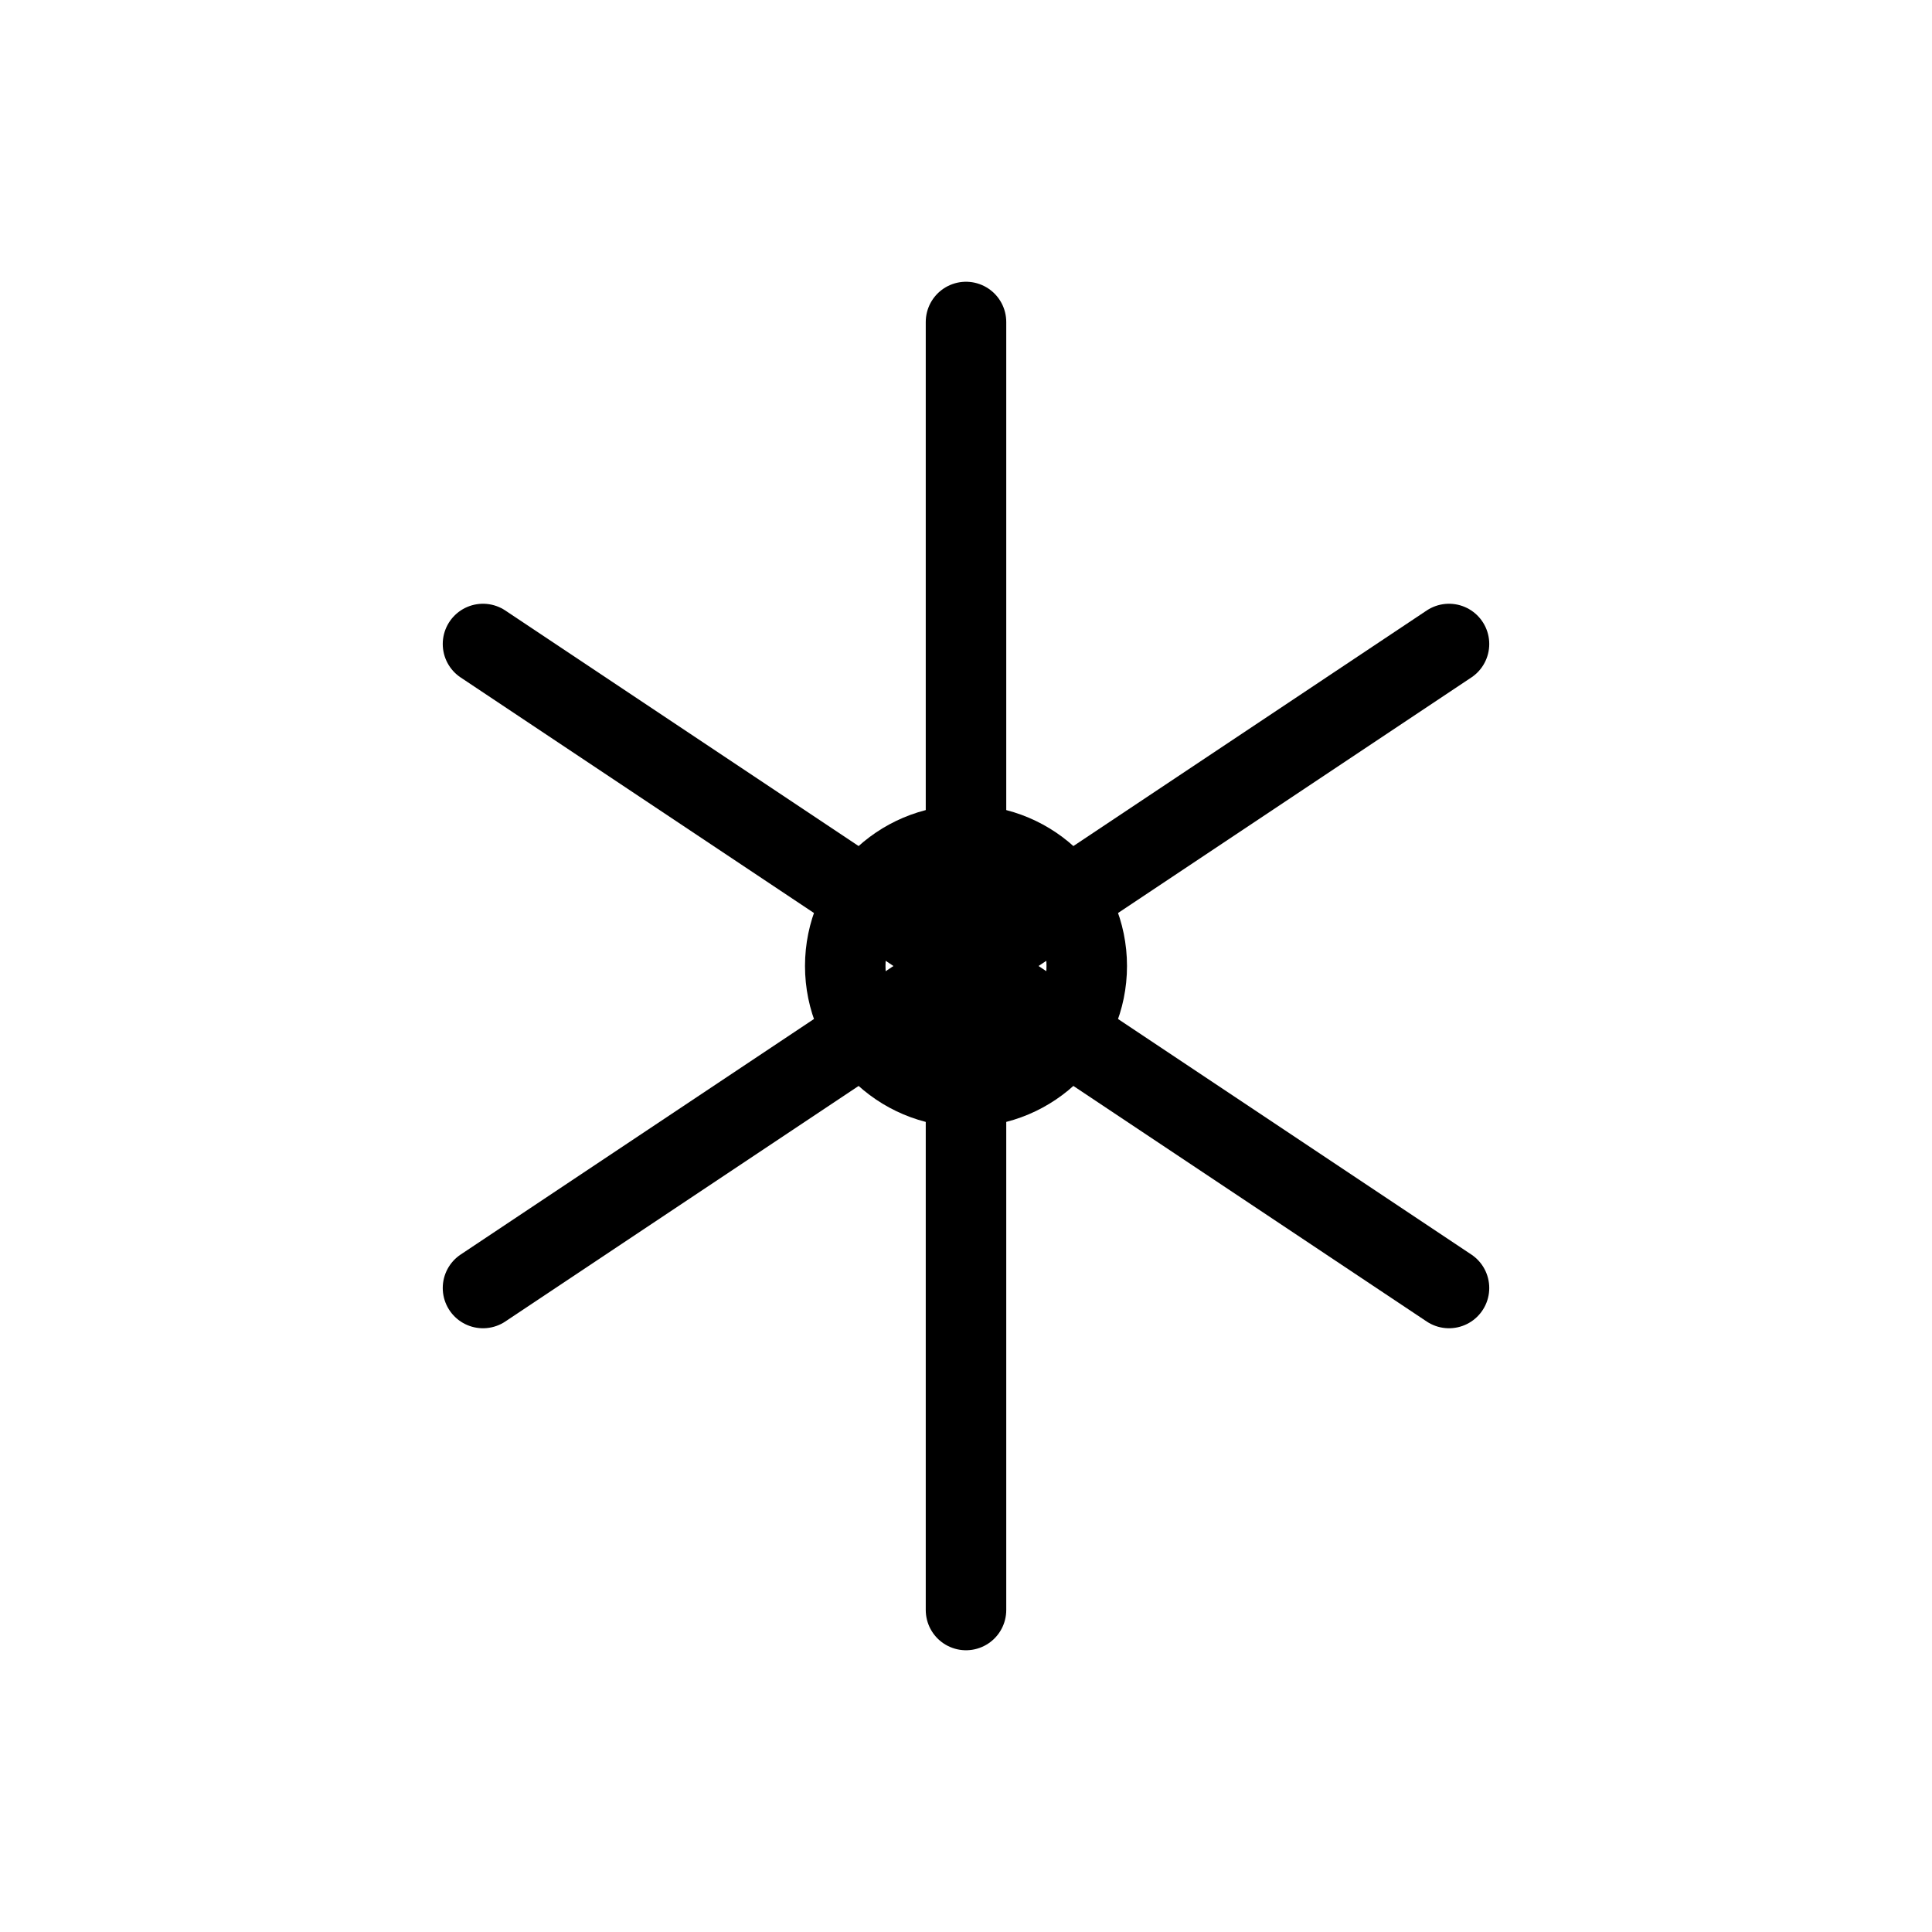
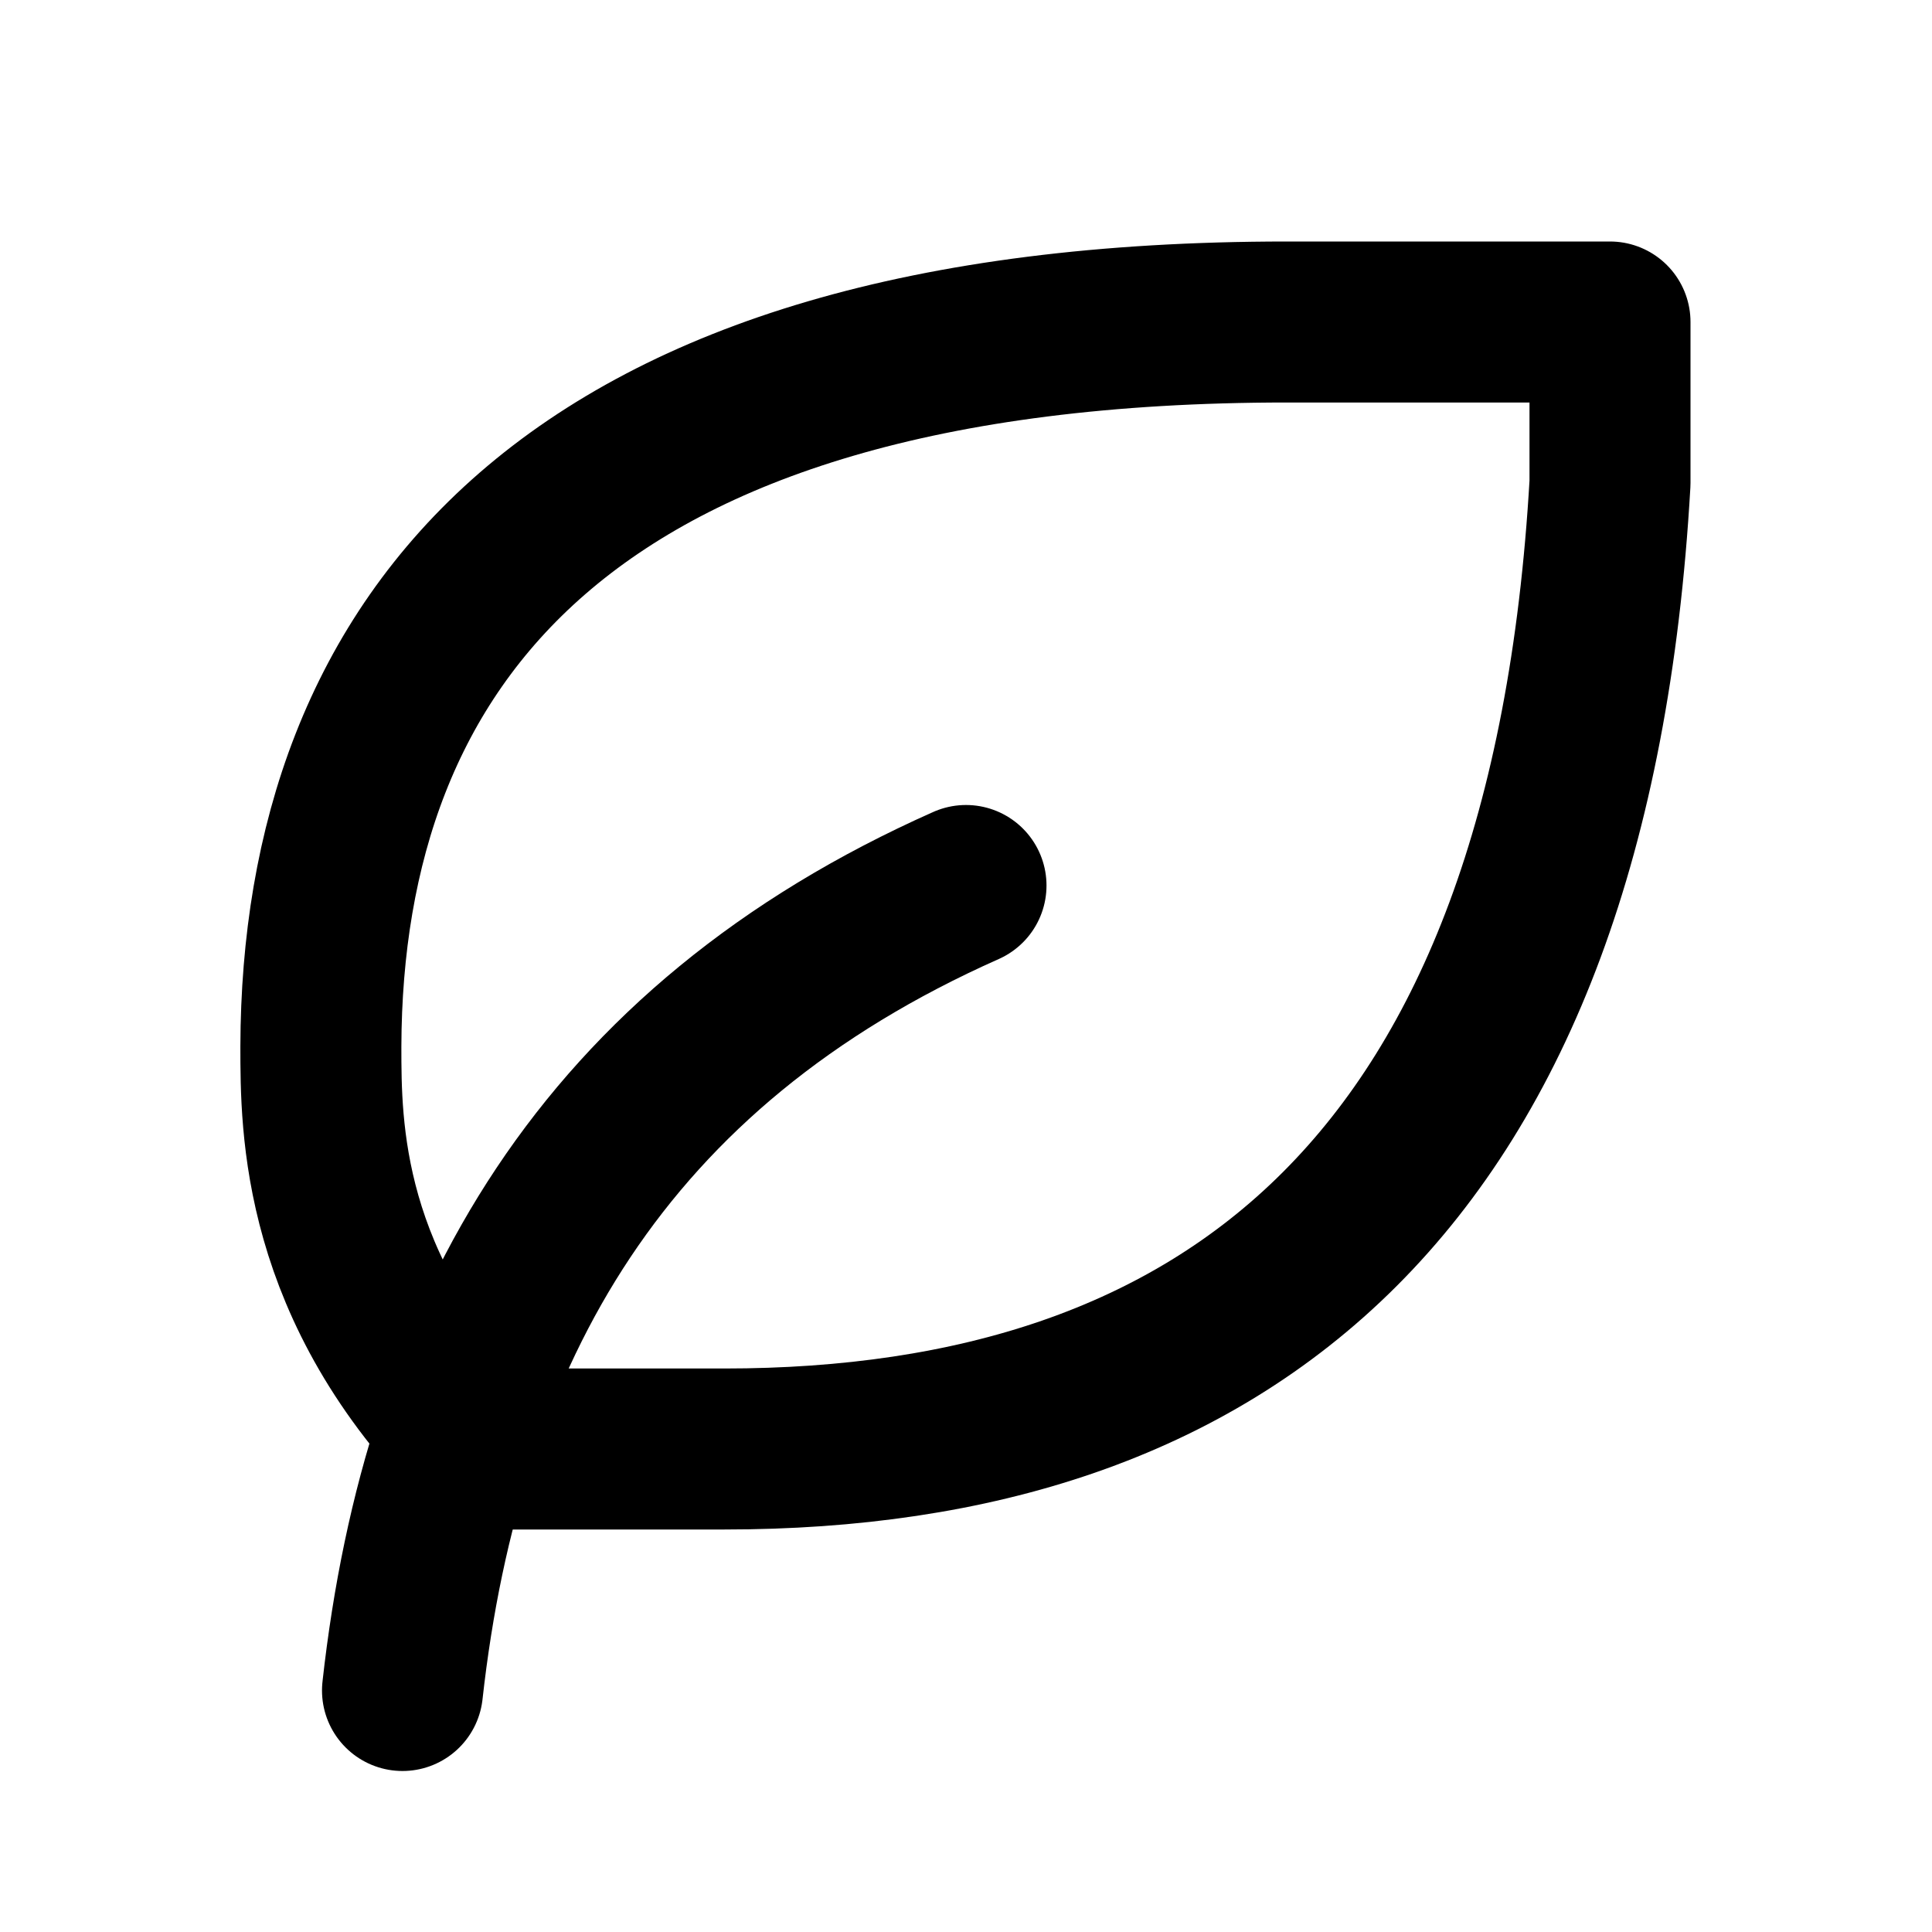
- <svg xmlns="http://www.w3.org/2000/svg" viewBox="0 0 48 48" fill="none" stroke="currentColor" stroke-width="2" stroke-linecap="round" stroke-linejoin="round" aria-hidden="true">
-   <path d="M24 8v32M12 16l24 16M12 32l24-16" />
-   <circle cx="24" cy="24" r="3" />
+ <svg xmlns="http://www.w3.org/2000/svg" width="1em" height="1em" viewBox="0 0 24 24">
+   <g fill="none" stroke="currentColor" stroke-linecap="round" stroke-linejoin="round" stroke-width="2">
+     <path d="M5 21c.5-4.5 2.5-8 7-10" />
+     <path d="M9 18c6.218 0 10.5-3.288 11-12V4h-4.014c-9 0-11.986 4-12 9c0 1 0 3 2 5z" />
+   </g>
</svg>
